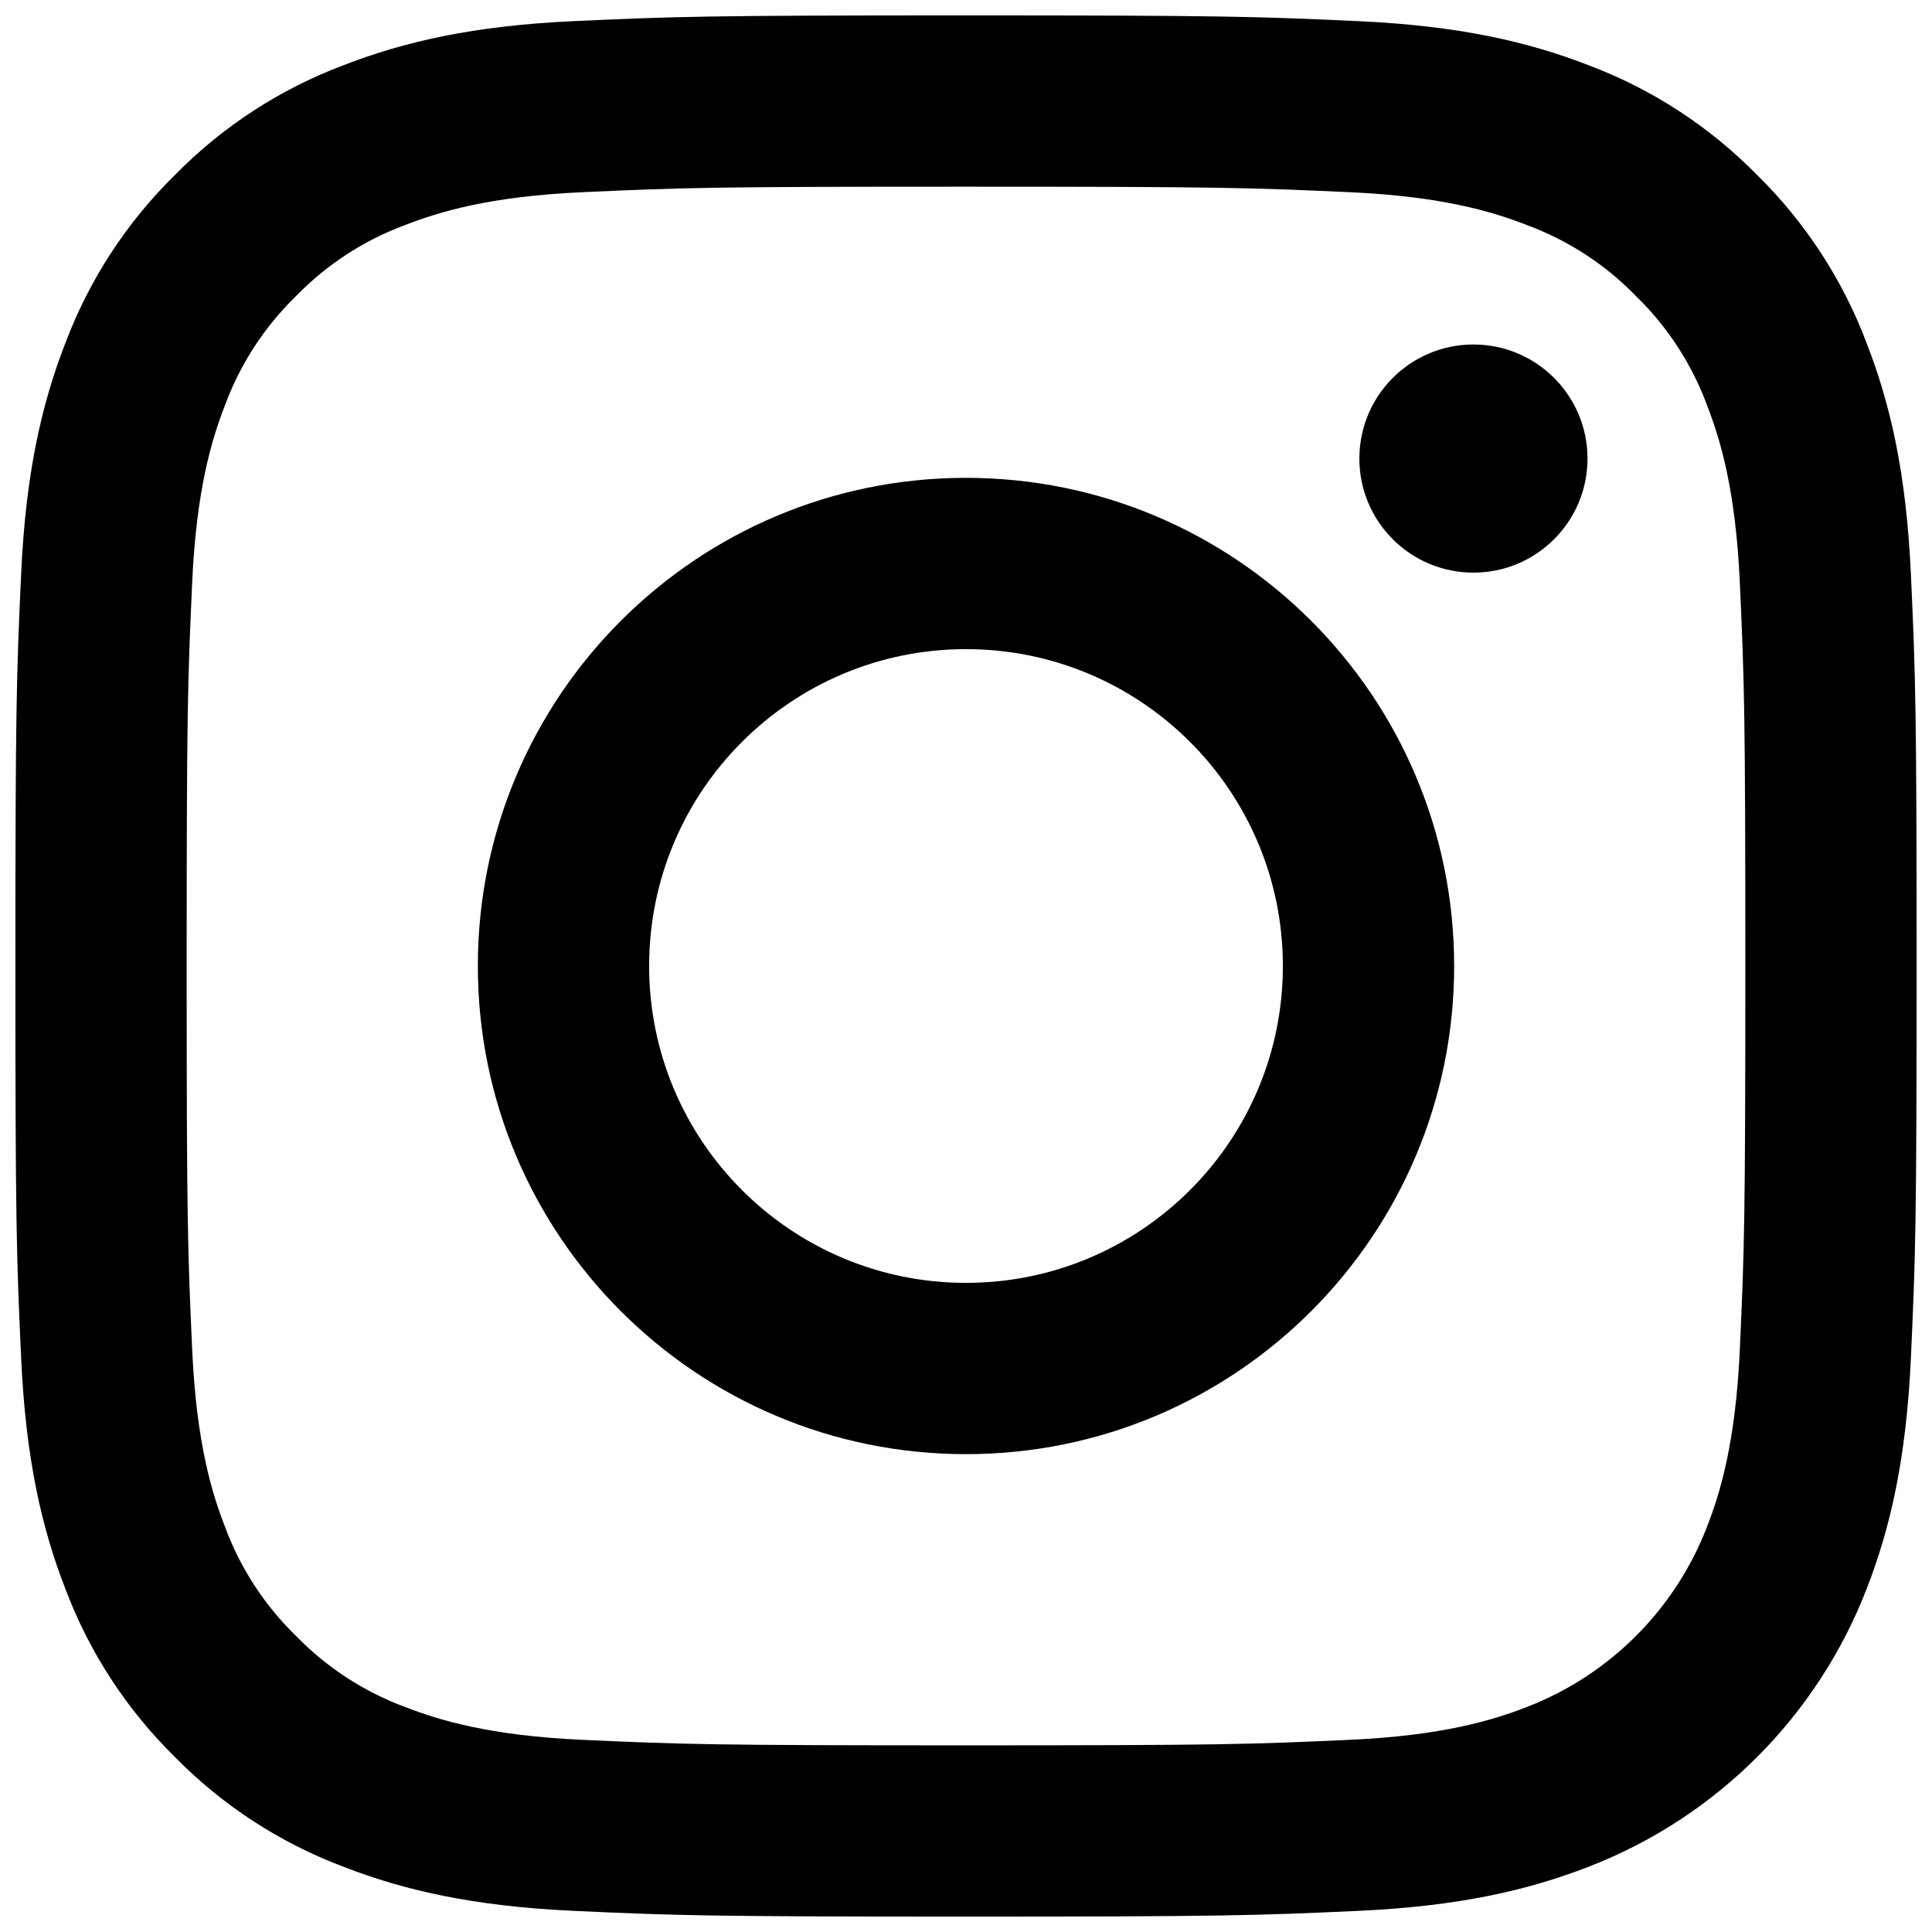
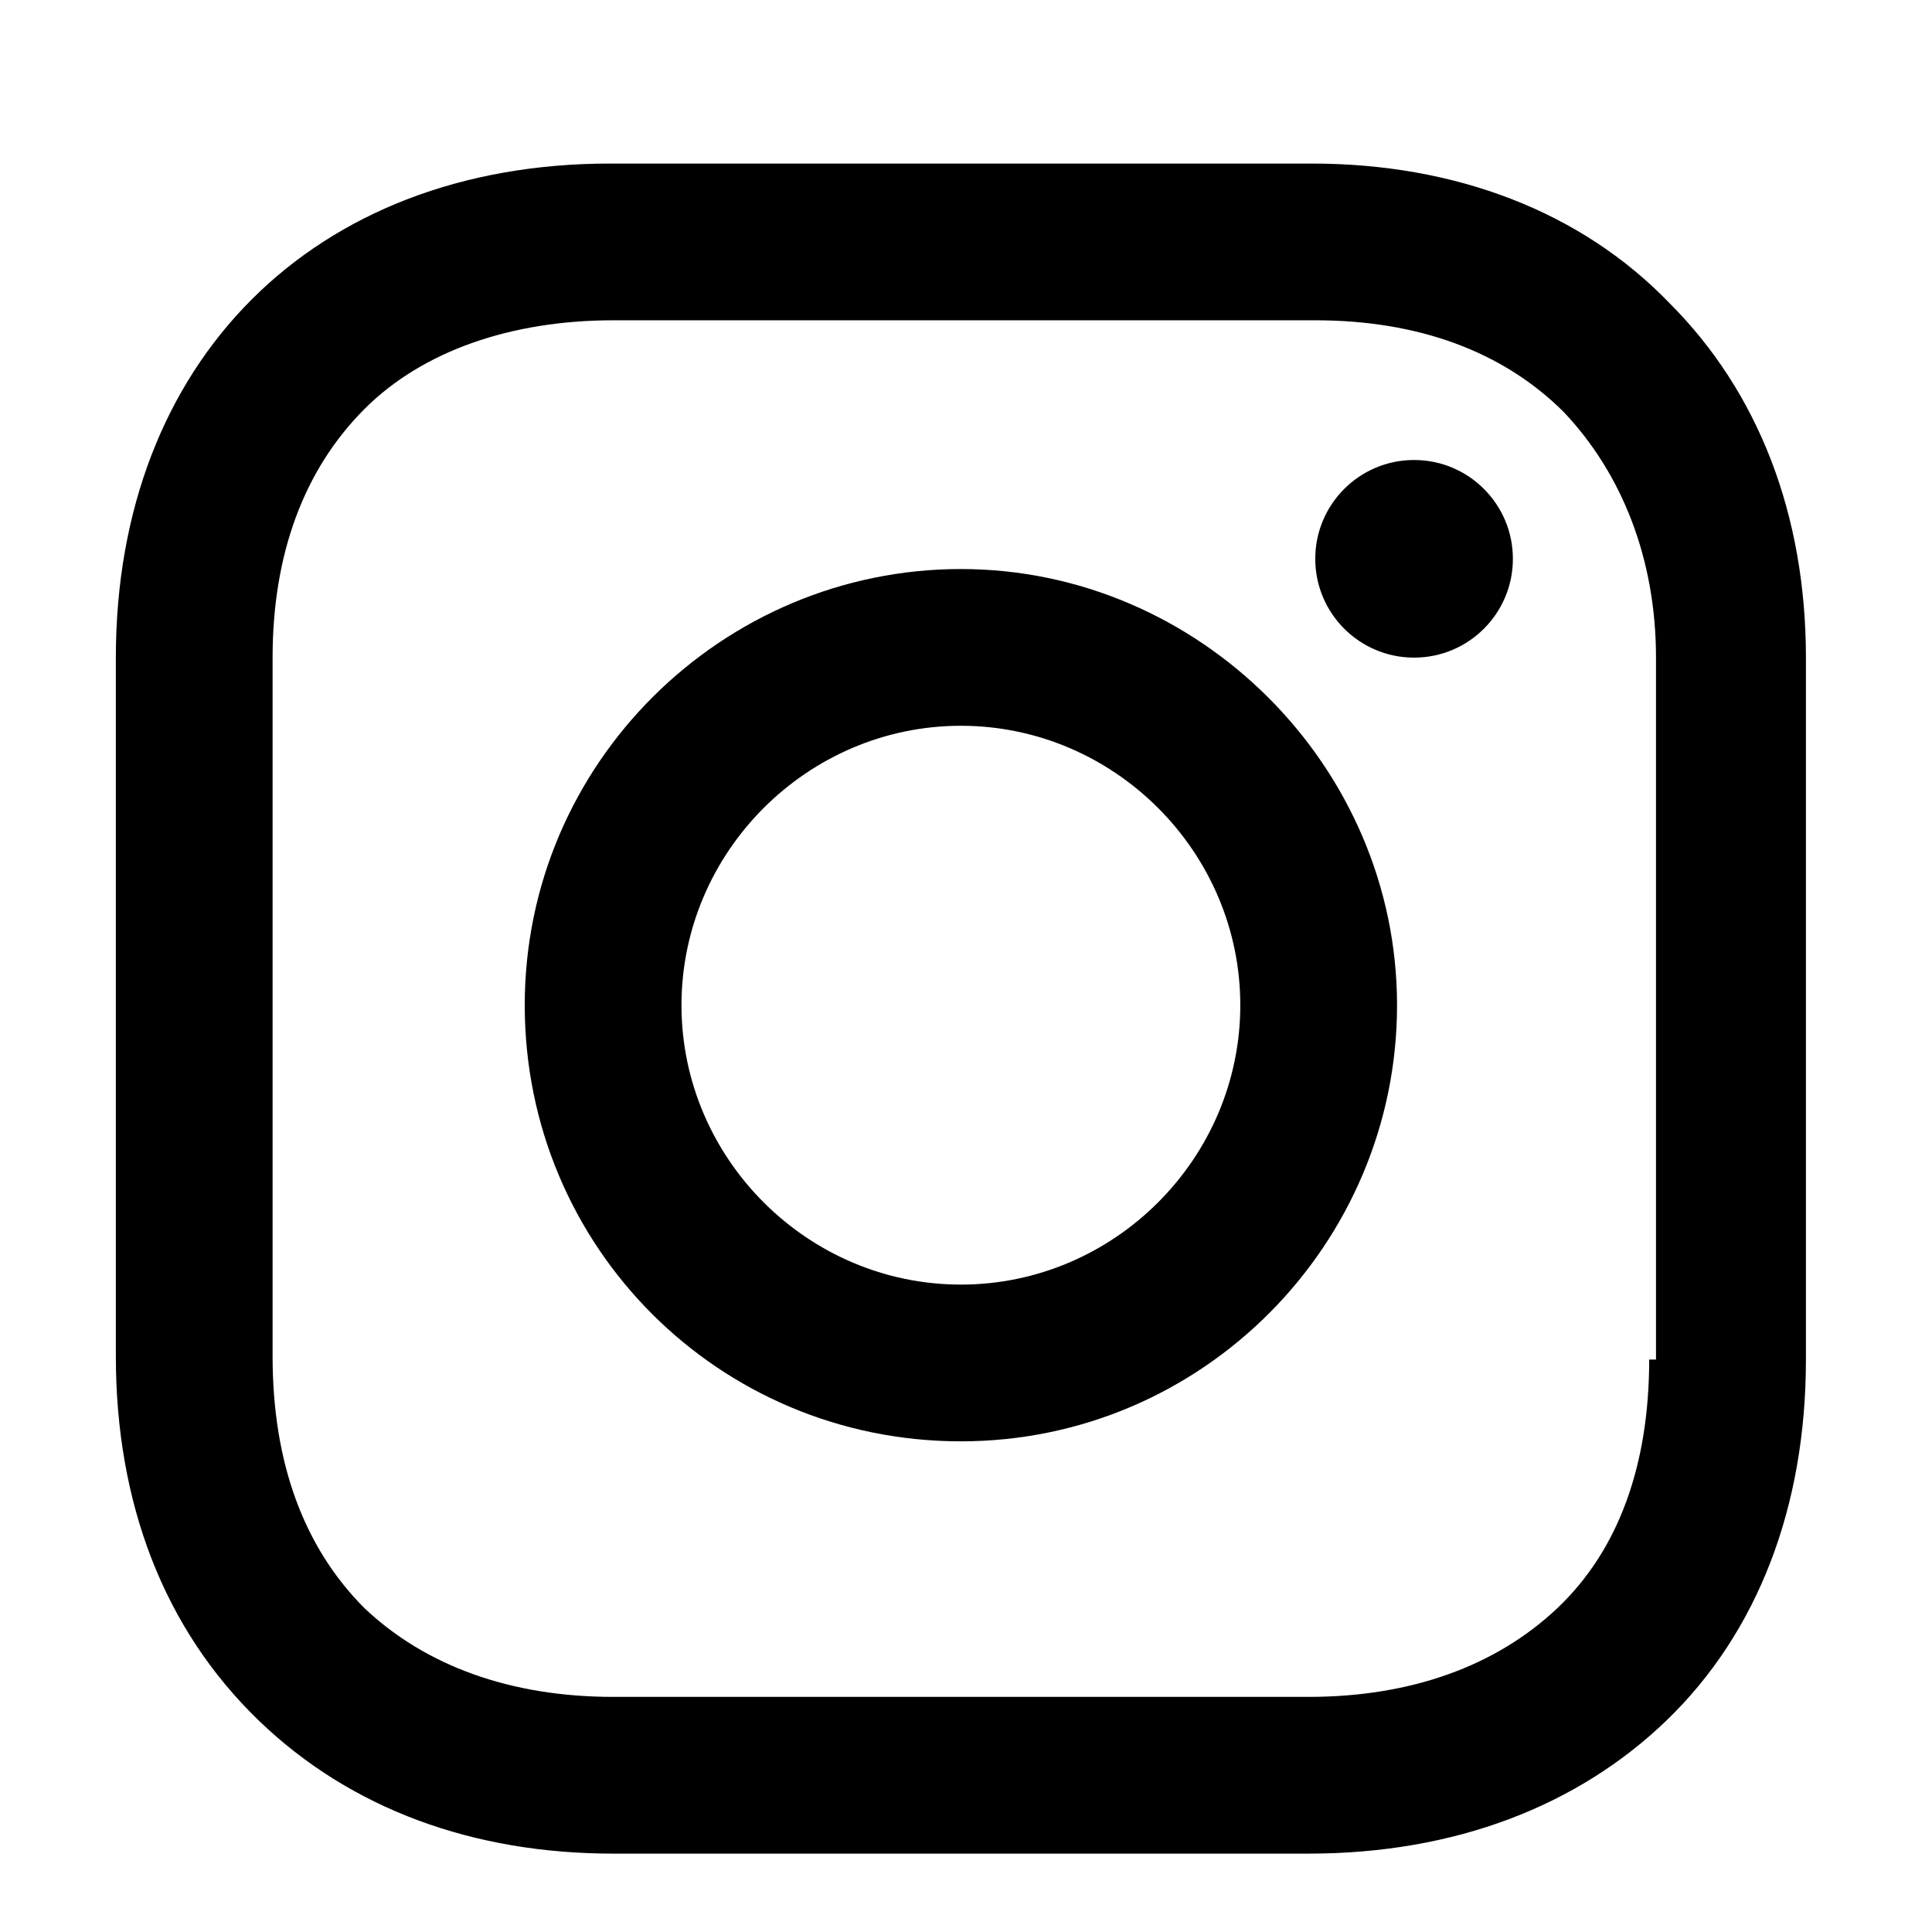
- <svg xmlns="http://www.w3.org/2000/svg" viewBox="0 0 512 512">
-   <path style="fill:#000000" d="M256,49.471c67.266,0,75.233.257,101.8,1.469,24.562,1.121,37.9,5.224,46.778,8.674a78.052,78.052,0,0,1,28.966,18.845,78.052,78.052,0,0,1,18.845,28.966c3.45,8.877,7.554,22.216,8.674,46.778,1.212,26.565,1.469,34.532,1.469,101.8s-0.257,75.233-1.469,101.8c-1.121,24.562-5.225,37.9-8.674,46.778a83.427,83.427,0,0,1-47.811,47.811c-8.877,3.45-22.216,7.554-46.778,8.674-26.56,1.212-34.527,1.469-101.8,1.469s-75.237-.257-101.8-1.469c-24.562-1.121-37.9-5.225-46.778-8.674a78.051,78.051,0,0,1-28.966-18.845,78.053,78.053,0,0,1-18.845-28.966c-3.45-8.877-7.554-22.216-8.674-46.778-1.212-26.564-1.469-34.532-1.469-101.8s0.257-75.233,1.469-101.8c1.121-24.562,5.224-37.9,8.674-46.778A78.052,78.052,0,0,1,78.458,78.458a78.053,78.053,0,0,1,28.966-18.845c8.877-3.45,22.216-7.554,46.778-8.674,26.565-1.212,34.532-1.469,101.8-1.469m0-45.391c-68.418,0-77,.29-103.866,1.516-26.815,1.224-45.127,5.482-61.151,11.71a123.488,123.488,0,0,0-44.62,29.057A123.488,123.488,0,0,0,17.3,90.982C11.077,107.007,6.819,125.319,5.6,152.134,4.369,179,4.079,187.582,4.079,256S4.369,333,5.6,359.866c1.224,26.815,5.482,45.127,11.71,61.151a123.489,123.489,0,0,0,29.057,44.62,123.486,123.486,0,0,0,44.62,29.057c16.025,6.228,34.337,10.486,61.151,11.71,26.87,1.226,35.449,1.516,103.866,1.516s77-.29,103.866-1.516c26.815-1.224,45.127-5.482,61.151-11.71a128.817,128.817,0,0,0,73.677-73.677c6.228-16.025,10.486-34.337,11.71-61.151,1.226-26.87,1.516-35.449,1.516-103.866s-0.29-77-1.516-103.866c-1.224-26.815-5.482-45.127-11.71-61.151a123.486,123.486,0,0,0-29.057-44.62A123.487,123.487,0,0,0,421.018,17.3C404.993,11.077,386.681,6.819,359.866,5.6,333,4.369,324.418,4.079,256,4.079h0Z" />
-   <path style="fill:#000000" d="M256,126.635A129.365,129.365,0,1,0,385.365,256,129.365,129.365,0,0,0,256,126.635Zm0,213.338A83.973,83.973,0,1,1,339.974,256,83.974,83.974,0,0,1,256,339.973Z" />
-   <circle style="fill:#000000" cx="390.476" cy="121.524" r="30.23" />
+ <svg xmlns="http://www.w3.org/2000/svg" height="56.7px" id="Layer_1" style="enable-background:new 0 0 56.7 56.7;" version="1.1" viewBox="0 0 56.7 56.7" width="56.7px" xml:space="preserve">
+   <g>
+     <path d="M28.2,16.7c-7,0-12.8,5.7-12.8,12.8s5.7,12.8,12.8,12.8S41,36.5,41,29.5S35.2,16.7,28.2,16.7z M28.2,37.7   c-4.5,0-8.2-3.7-8.2-8.2s3.7-8.2,8.2-8.2s8.2,3.7,8.2,8.2S32.7,37.7,28.2,37.7z" />
+     <circle cx="41.5" cy="16.4" r="2.9" />
+     <path d="M49,8.9c-2.6-2.7-6.3-4.1-10.5-4.1H17.9c-8.7,0-14.5,5.8-14.5,14.5v20.5c0,4.3,1.4,8,4.2,10.7c2.7,2.6,6.3,3.9,10.4,3.9   h20.4c4.3,0,7.9-1.4,10.5-3.9c2.7-2.6,4.1-6.3,4.1-10.6V19.3C53,15.1,51.6,11.5,49,8.9z M48.4,39.9c0,3.1-0.9,5.6-2.7,7.3   c-1.8,1.7-4.3,2.6-7.3,2.6H18c-3,0-5.5-0.9-7.3-2.6C8.9,45.4,8,42.9,8,39.8V19.3c0-3,0.9-5.5,2.7-7.3c1.7-1.7,4.3-2.6,7.3-2.6h20.6   c3,0,5.5,0.9,7.3,2.7c1.7,1.8,2.7,4.3,2.7,7.2V39.9z" />
+   </g>
</svg>
